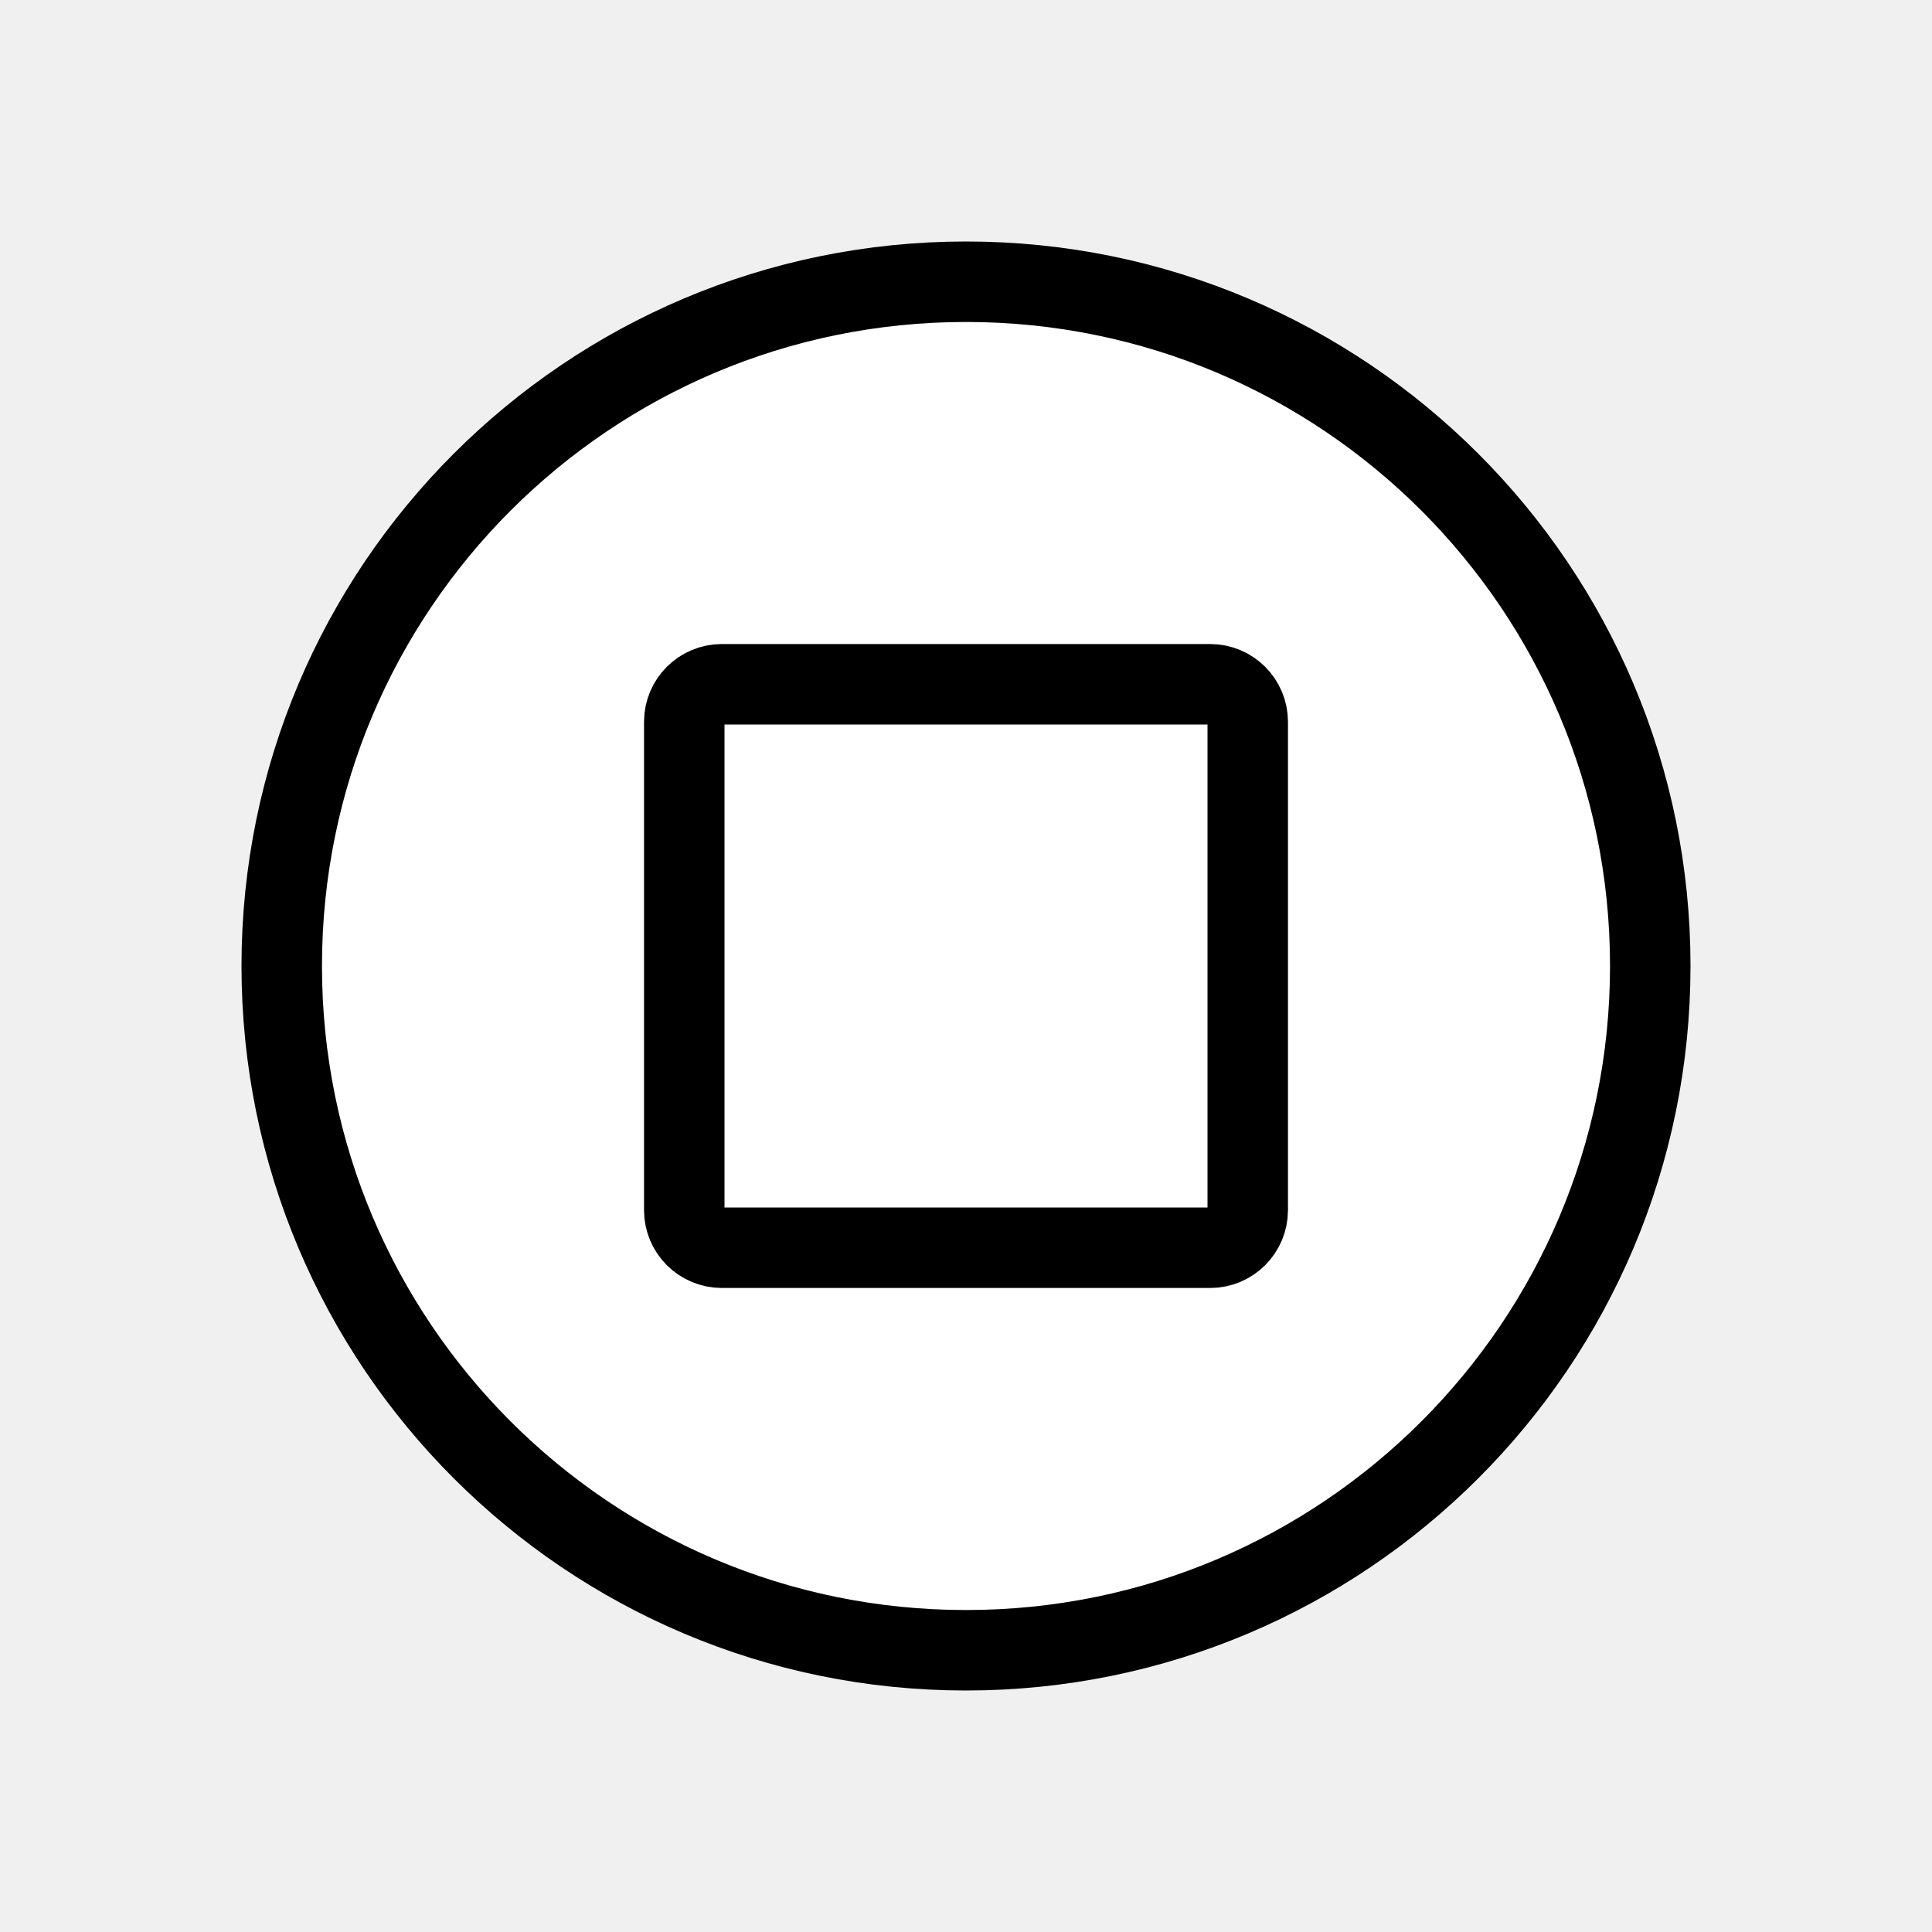
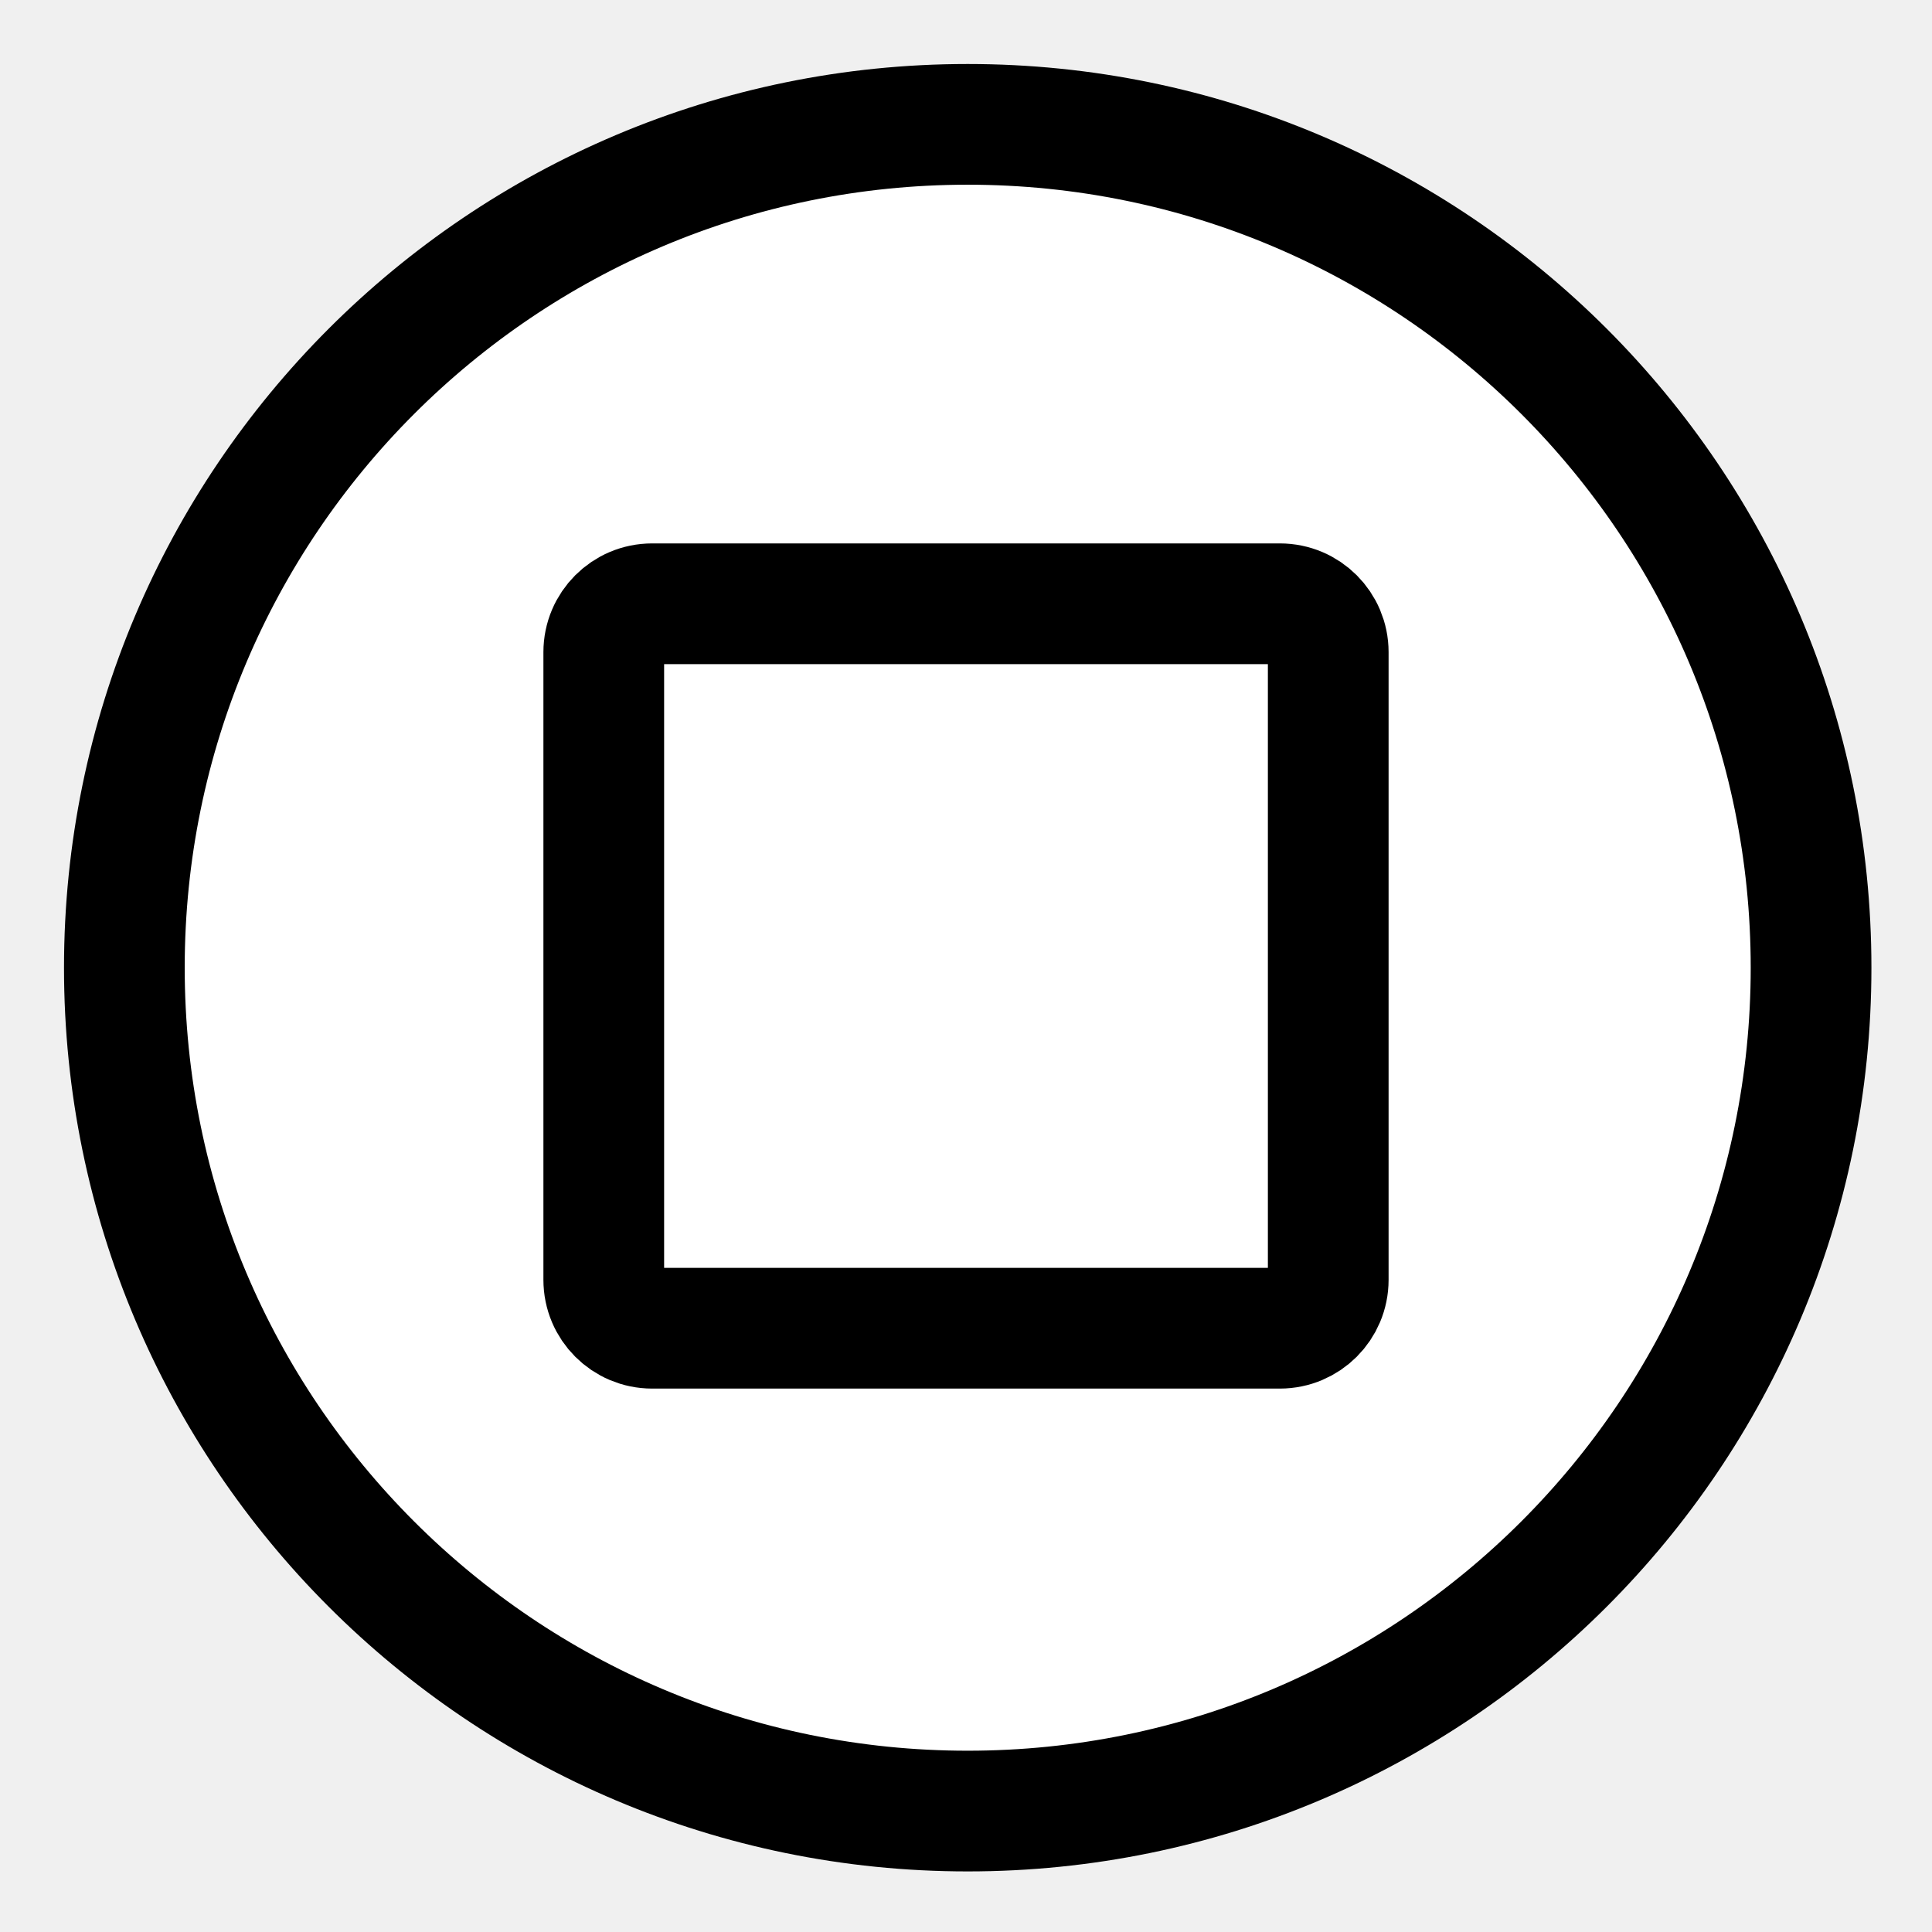
- <svg xmlns="http://www.w3.org/2000/svg" width="48" height="48" viewBox="0 0 12.7 12.7" version="1.1" id="svg1880">
+ <svg xmlns="http://www.w3.org/2000/svg" width="32" height="32" viewBox="0 0 8.467 8.467" version="1.1" id="svg1880">
  <defs id="defs1874">
-     <marker style="overflow:visible" id="Arrow1Lstart" refX="0.0" refY="0.0" orient="auto">
-       <path transform="scale(0.8) translate(12.5,0)" style="fill-rule:evenodd;stroke:#000000;stroke-width:1.0pt" d="M 0.0,0.0 L 5.0,-5.0 L -12.5,0.0 L 5.0,5.0 L 0.0,0.0 z " id="path884" />
+     <marker style="overflow:visible" id="Arrow1Lstart" refX="0" refY="0" orient="auto">
+       <path transform="matrix(0.8,0,0,0.8,10,0)" style="fill-rule:evenodd;stroke:#000000;stroke-width:1pt" d="M 0,0 5,-5 -12.5,0 5,5 Z" id="path884" />
    </marker>
  </defs>
  <g id="layer1">
-     <circle style="fill:#ffffff;fill-opacity:1;stroke:#000000;stroke-width:0.529;stroke-linecap:round;stroke-linejoin:round;stroke-miterlimit:4;stroke-dasharray:none;stroke-opacity:1;paint-order:normal" id="ellipse843" cx="6.35" cy="6.35" r="4.498" />
-     <rect style="fill:none;stroke:#000000;stroke-width:0.529;stroke-linecap:square;stroke-linejoin:round" id="rect853" width="3.704" height="3.704" x="4.498" y="4.498" ry="0.247" />
+     <circle style="fill:#ffffff;fill-opacity:1;stroke:#000000;stroke-width:0.529;stroke-linecap:round;stroke-linejoin:round;stroke-miterlimit:4;stroke-dasharray:none;stroke-opacity:1;paint-order:normal" id="ellipse843" cx="4.241" cy="4.241" r="3.696" />
+     <rect style="fill:none;stroke:#000000;stroke-width:0.529;stroke-linecap:square;stroke-linejoin:round" id="rect853" width="3.175" height="3.175" x="2.646" y="2.646" ry="0.212" />
  </g>
</svg>
